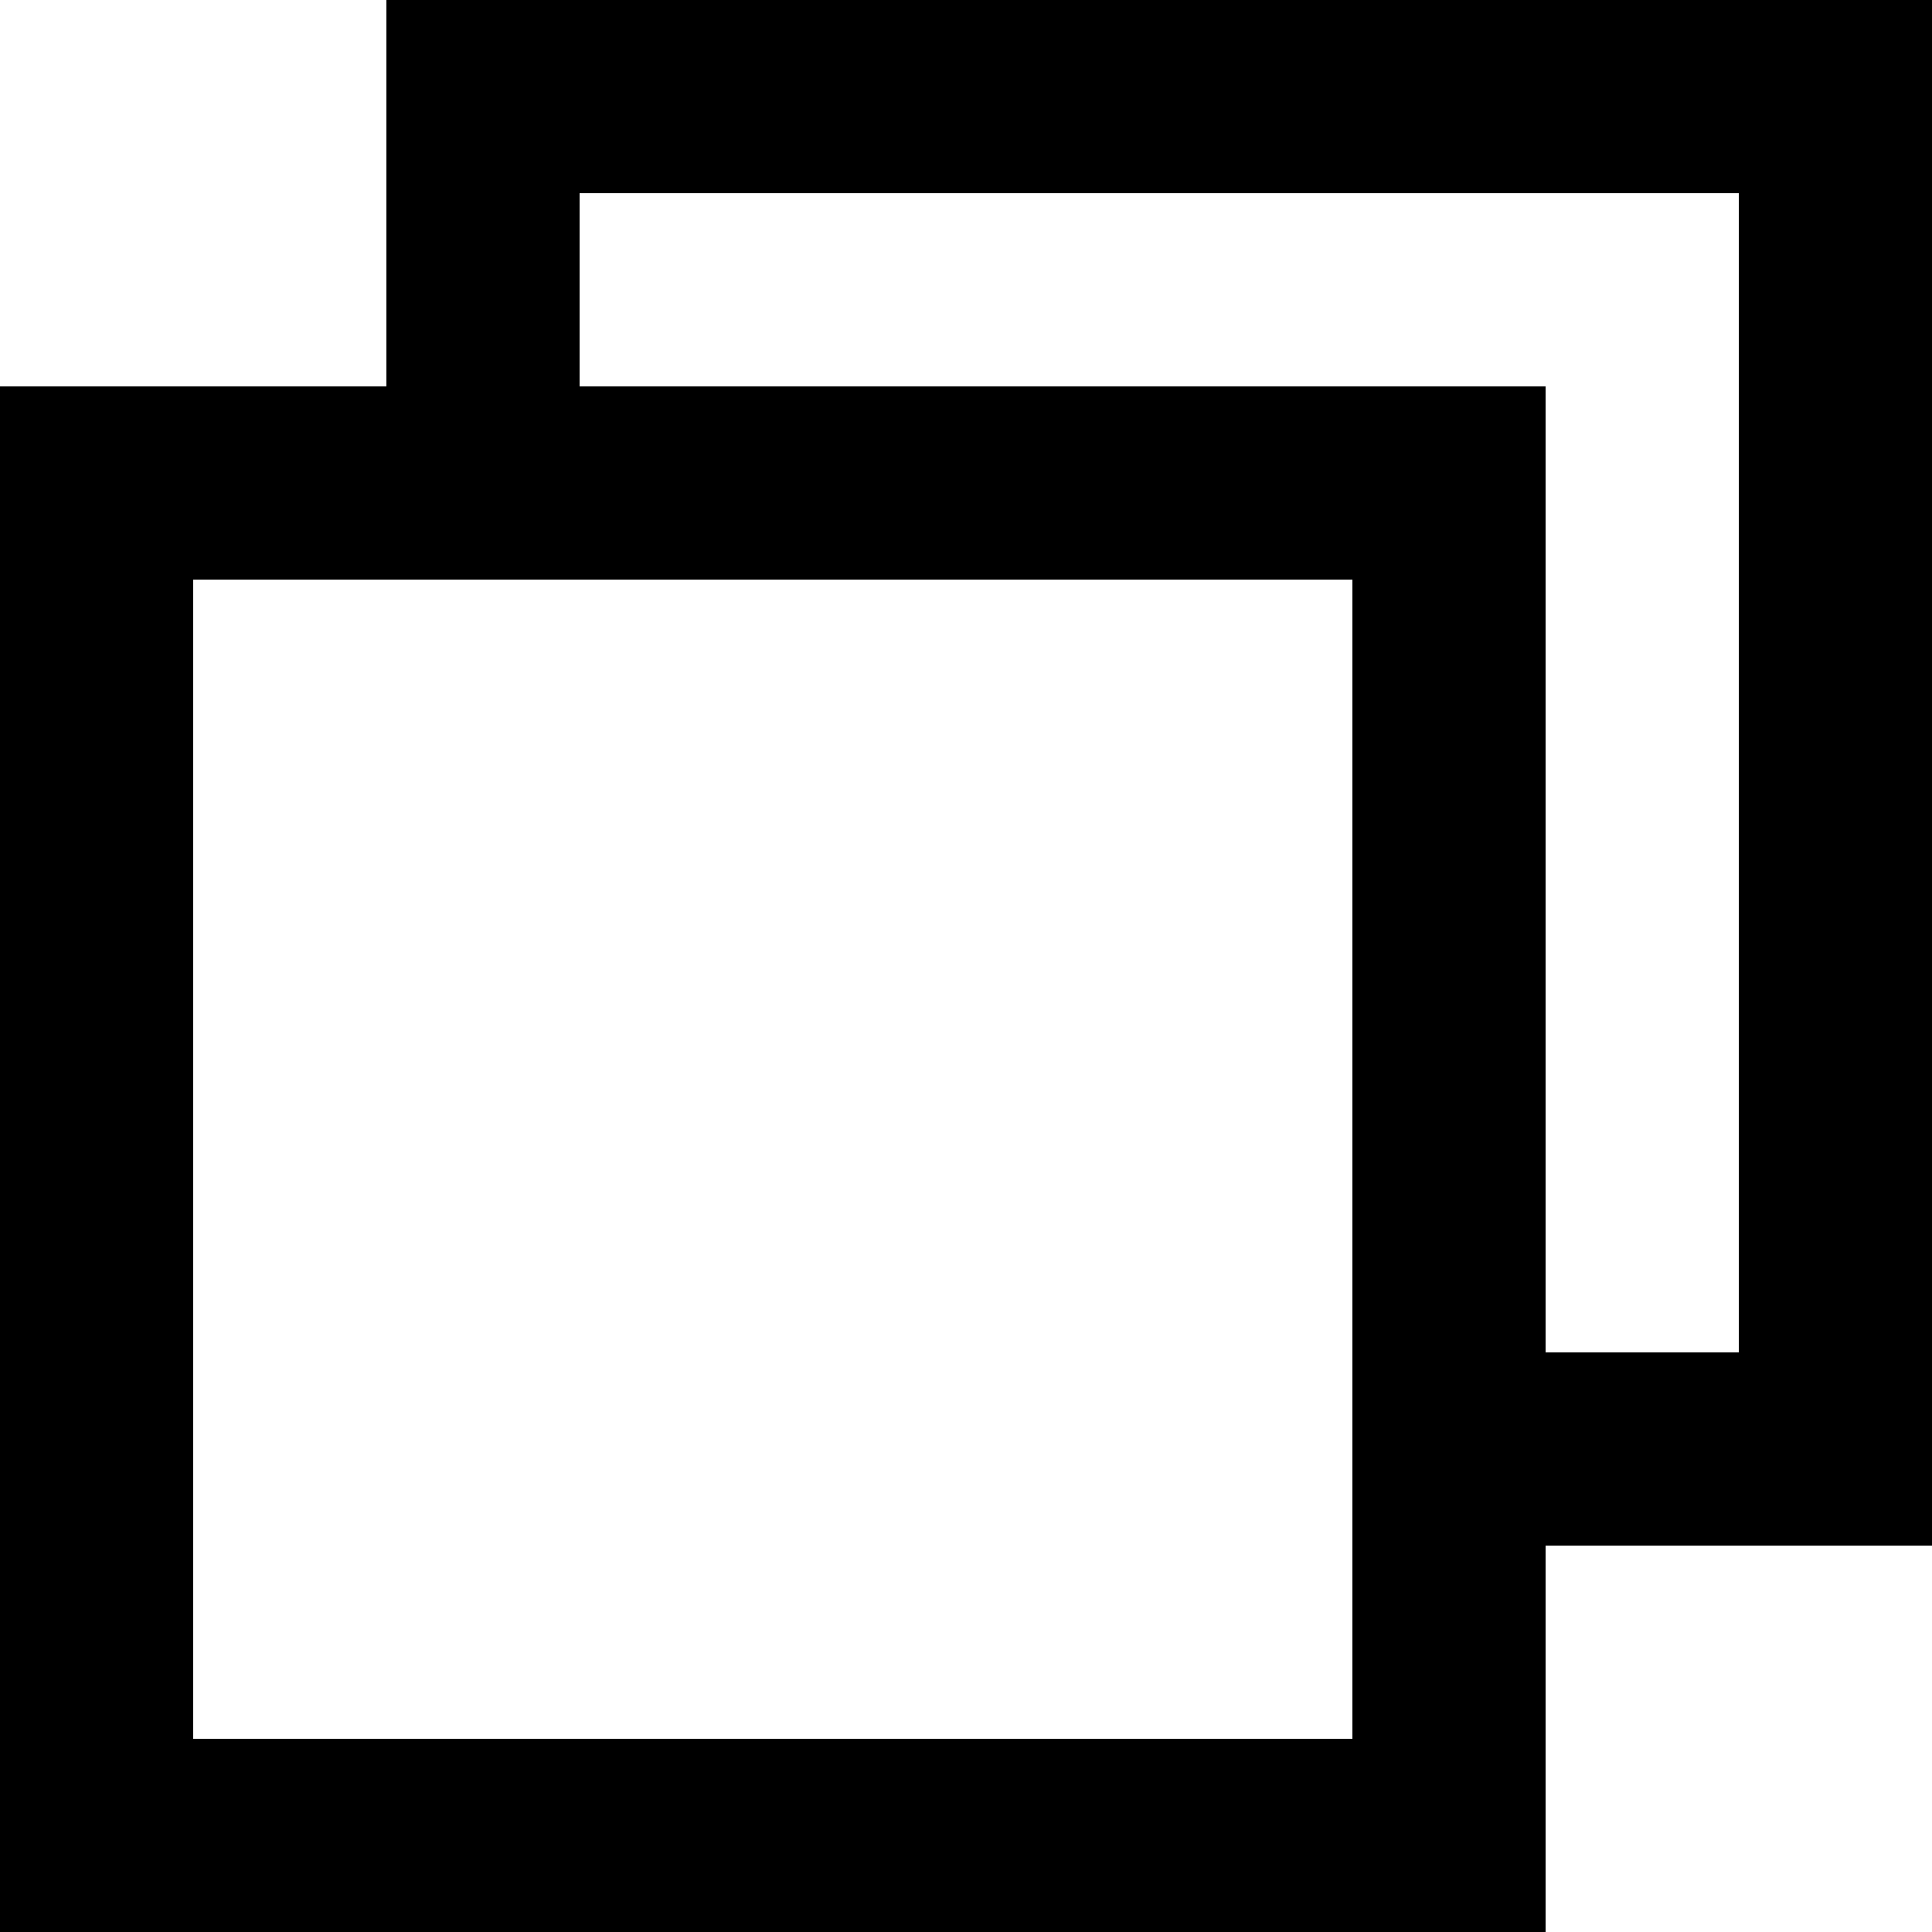
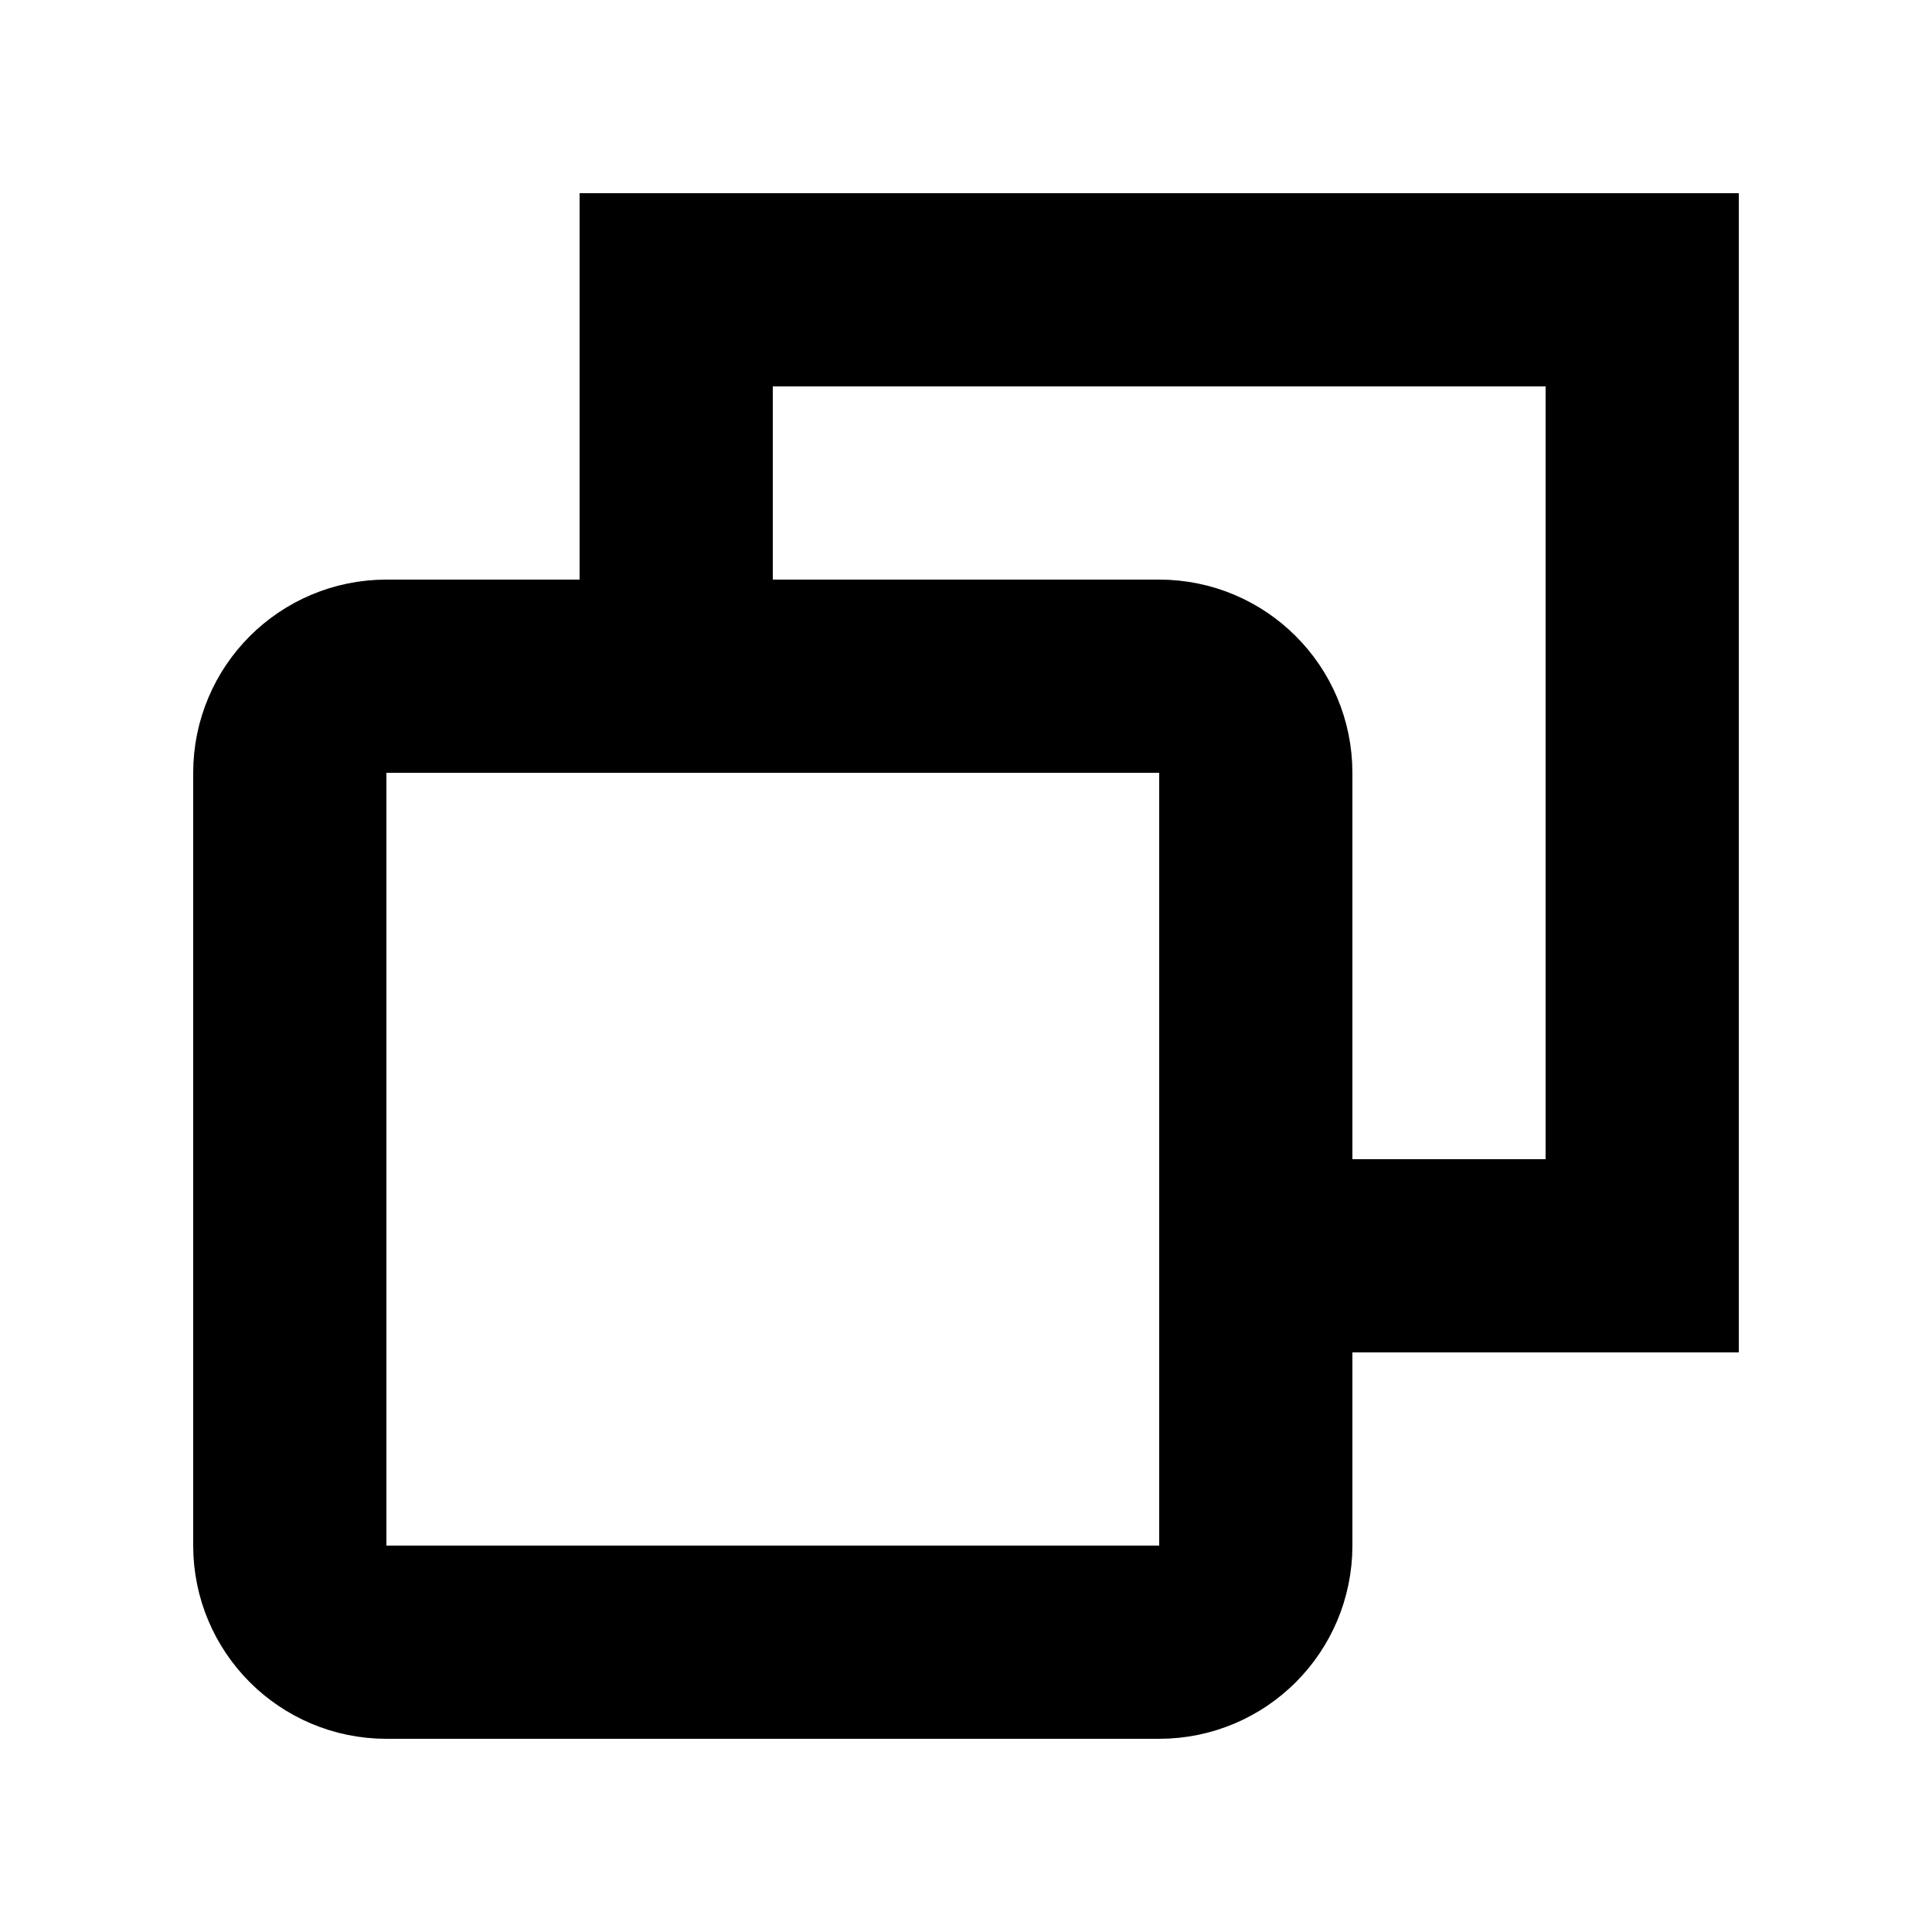
- <svg xmlns="http://www.w3.org/2000/svg" viewBox="0 0 24 24" fill="none" stroke="currentColor" stroke-width="2.4">
-   <rect x="1.2" y="6" width="16.8" height="16.8" />
-   <path d="M6 6V1.2h16.8V18H18" />
+ <svg xmlns="http://www.w3.org/2000/svg" viewBox="0 0 24 24" fill="none" stroke="currentColor" stroke-width="2.4" stroke-linecap="butt" stroke-linejoin="miter">
+   <rect x="3.6" y="8.4" width="12" height="12" rx="1.2" />
+   <path d="M8.4 8.4V3.6h12v12h-4.8" />
</svg>
